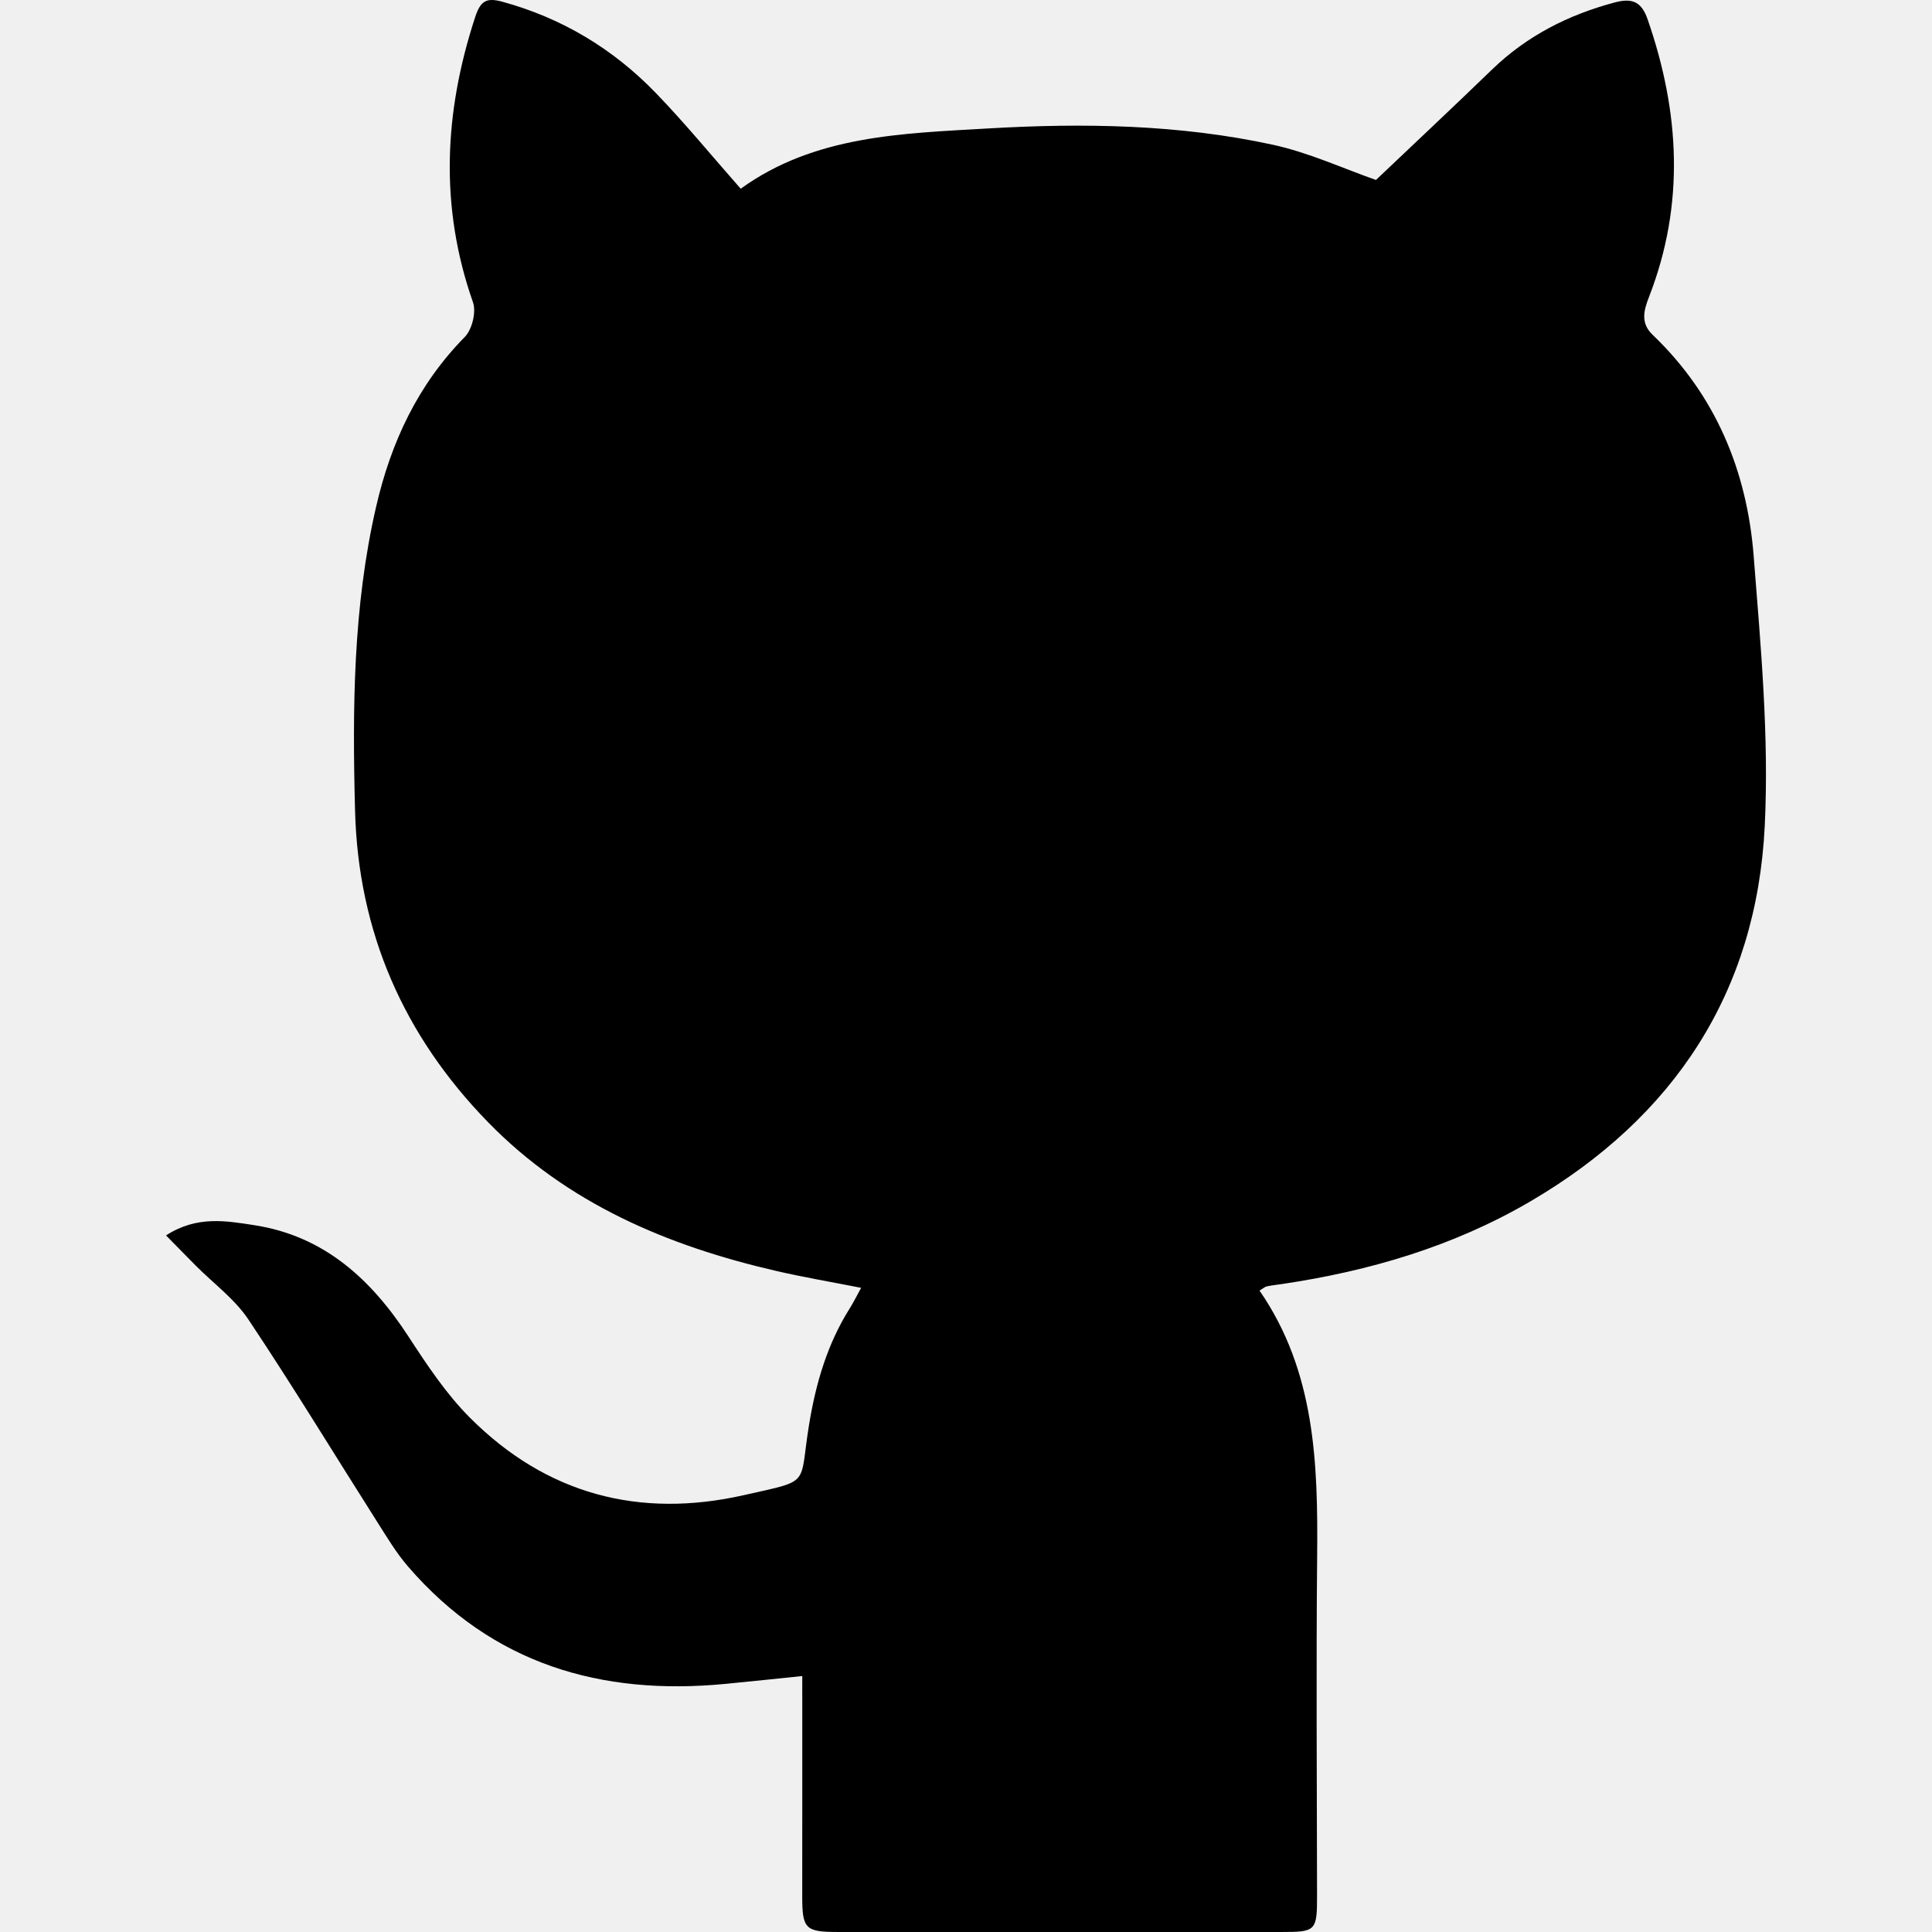
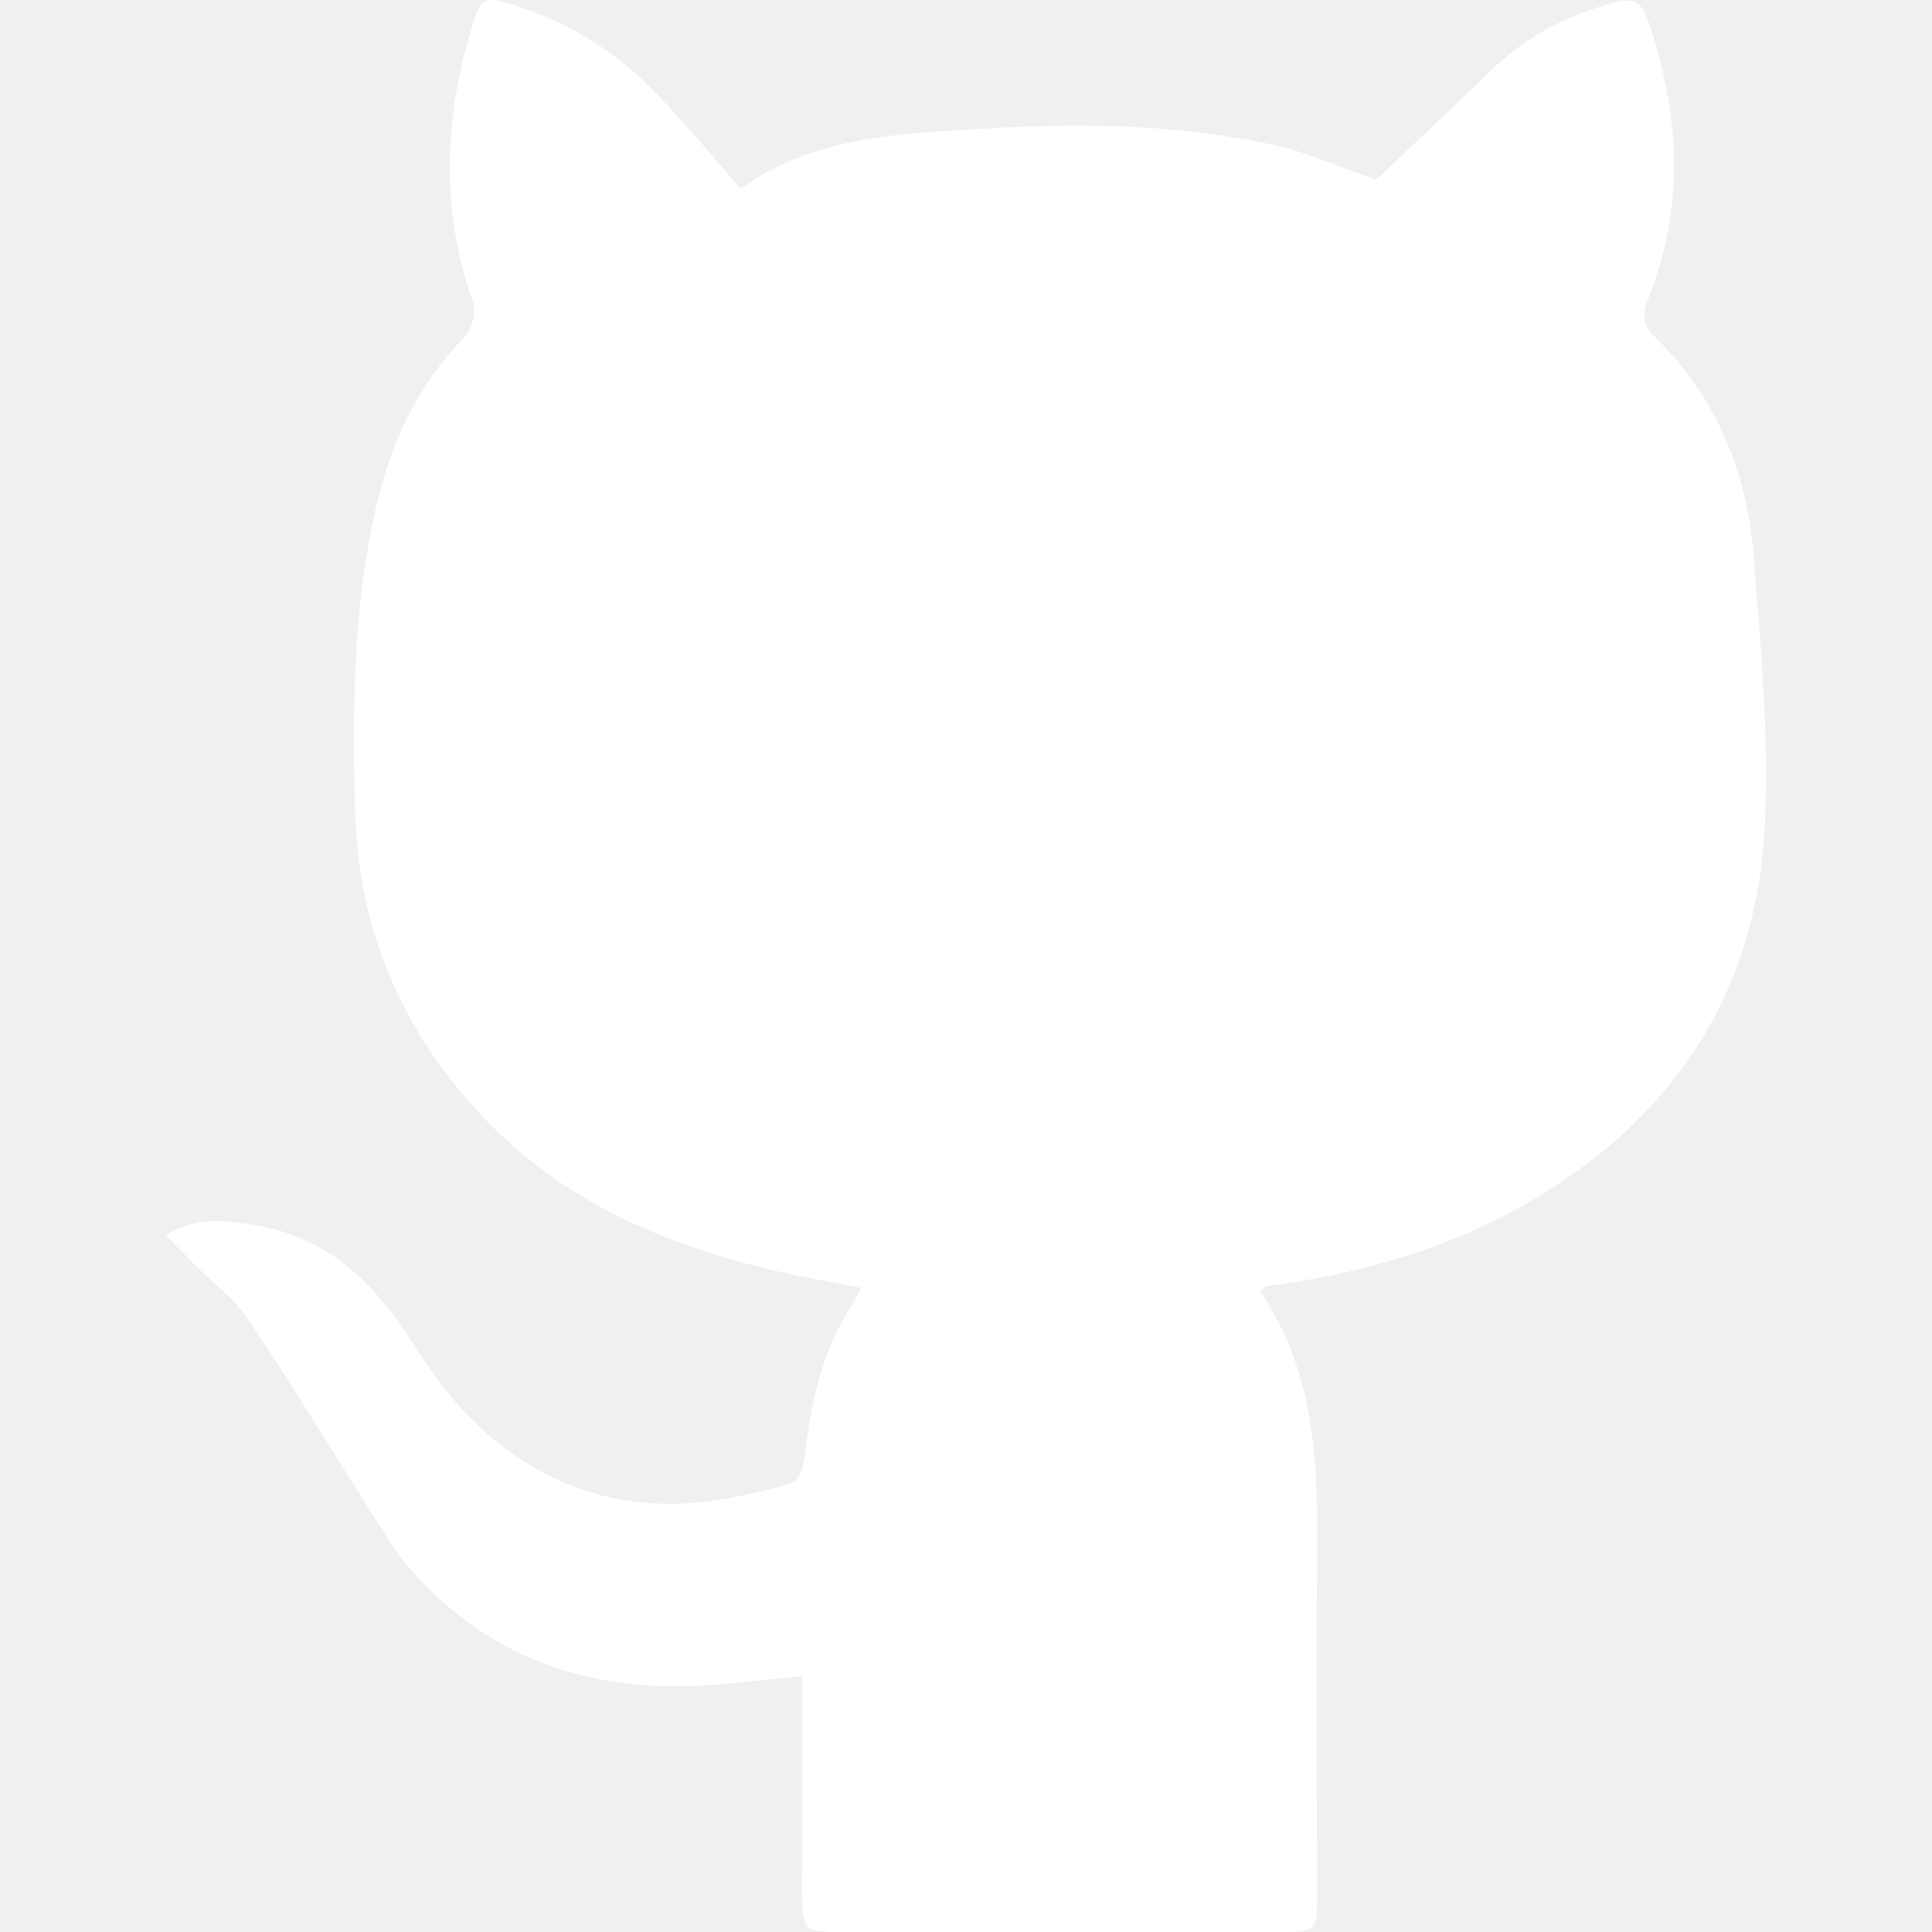
- <svg xmlns="http://www.w3.org/2000/svg" enable-background="new 0 0 1024 1024" height="1024px" id="Layer_1" version="1.1" viewBox="0 0 1024 1024" width="1024px" xml:space="preserve">
+ <svg xmlns="http://www.w3.org/2000/svg" enable-background="new 0 0 1024 1024" height="1024px" id="Layer_1" version="1.1" viewBox="0 0 1024 1024" width="1024px" xml:space="preserve" fill="white">
  <g>
    <path clip-rule="evenodd" d="M667.575,684.036c29.498,42.729,31.01,91.438,30.54,140.826    c-0.57,59.8-0.111,119.604-0.05,179.408c0.022,19.207-0.445,19.731-19.1,19.729c-78.256-0.012-156.512-0.005-234.769-0.007    c-17.454,0-19.02-1.667-18.996-19.188c0.055-38.141,0.018-76.282,0.018-116.467c-13.499,1.382-27.038,2.831-40.589,4.143    c-66.12,6.401-123.748-10.497-168.359-62.186c-6.244-7.236-11.229-15.609-16.383-23.721    c-22.712-35.758-44.708-71.988-68.222-107.205c-7.278-10.897-18.543-19.128-27.959-28.601c-4.959-4.988-9.87-10.026-15.707-15.965    c16.315-10.603,31.94-7.718,46.736-5.44c36.94,5.688,61.914,28.566,81.694,58.915c9.845,15.105,20.032,30.51,32.675,43.164    c40.49,40.528,89.668,53.605,145.37,40.97c35.929-8.152,28.961-4.369,34.328-37.189c3.585-21.921,9.63-42.799,21.561-61.729    c1.978-3.141,3.617-6.494,6.054-10.913c-15.766-3.111-30.49-5.605-45.016-8.956c-57.636-13.29-110.782-35.758-152.841-78.96    c-44.573-45.789-68.698-100.626-70.376-164.982c-1.411-54.079-1.079-107.997,11.167-161.119    c7.859-34.098,22.069-64.649,47.012-89.985c3.865-3.928,6.128-13.232,4.327-18.359c-17.77-50.603-15.334-100.626,1.086-150.939    c2.823-8.653,5.798-10.738,14.439-8.377c31.695,8.664,58.827,25.018,81.457,48.459c15.443,15.996,29.577,33.263,44.914,50.663    c39.151-28.285,85.473-29.278,131.177-31.946c50.531-2.949,101.104-2.15,150.76,8.614c19.284,4.182,37.626,12.71,54.768,18.69    c20.14-19.135,40.941-38.615,61.418-58.433c18.493-17.898,40.396-29.047,65.105-35.647c9.458-2.526,14.257-0.28,17.46,8.951    c16.997,48.973,19.867,97.926,0.771,147.019c-2.784,7.161-4.695,13.899,1.884,20.188c33.405,31.945,50.024,72.171,53.556,117.249    c3.73,47.601,8.206,95.606,5.865,143.117c-4.347,88.167-48.115,154.374-124.163,198.896    c-40.771,23.87-85.285,36.961-131.779,43.855c-2.664,0.394-5.354,0.662-7.979,1.232    C670.368,682.044,669.446,682.926,667.575,684.036z" fill-rule="evenodd" />
  </g>
</svg>
